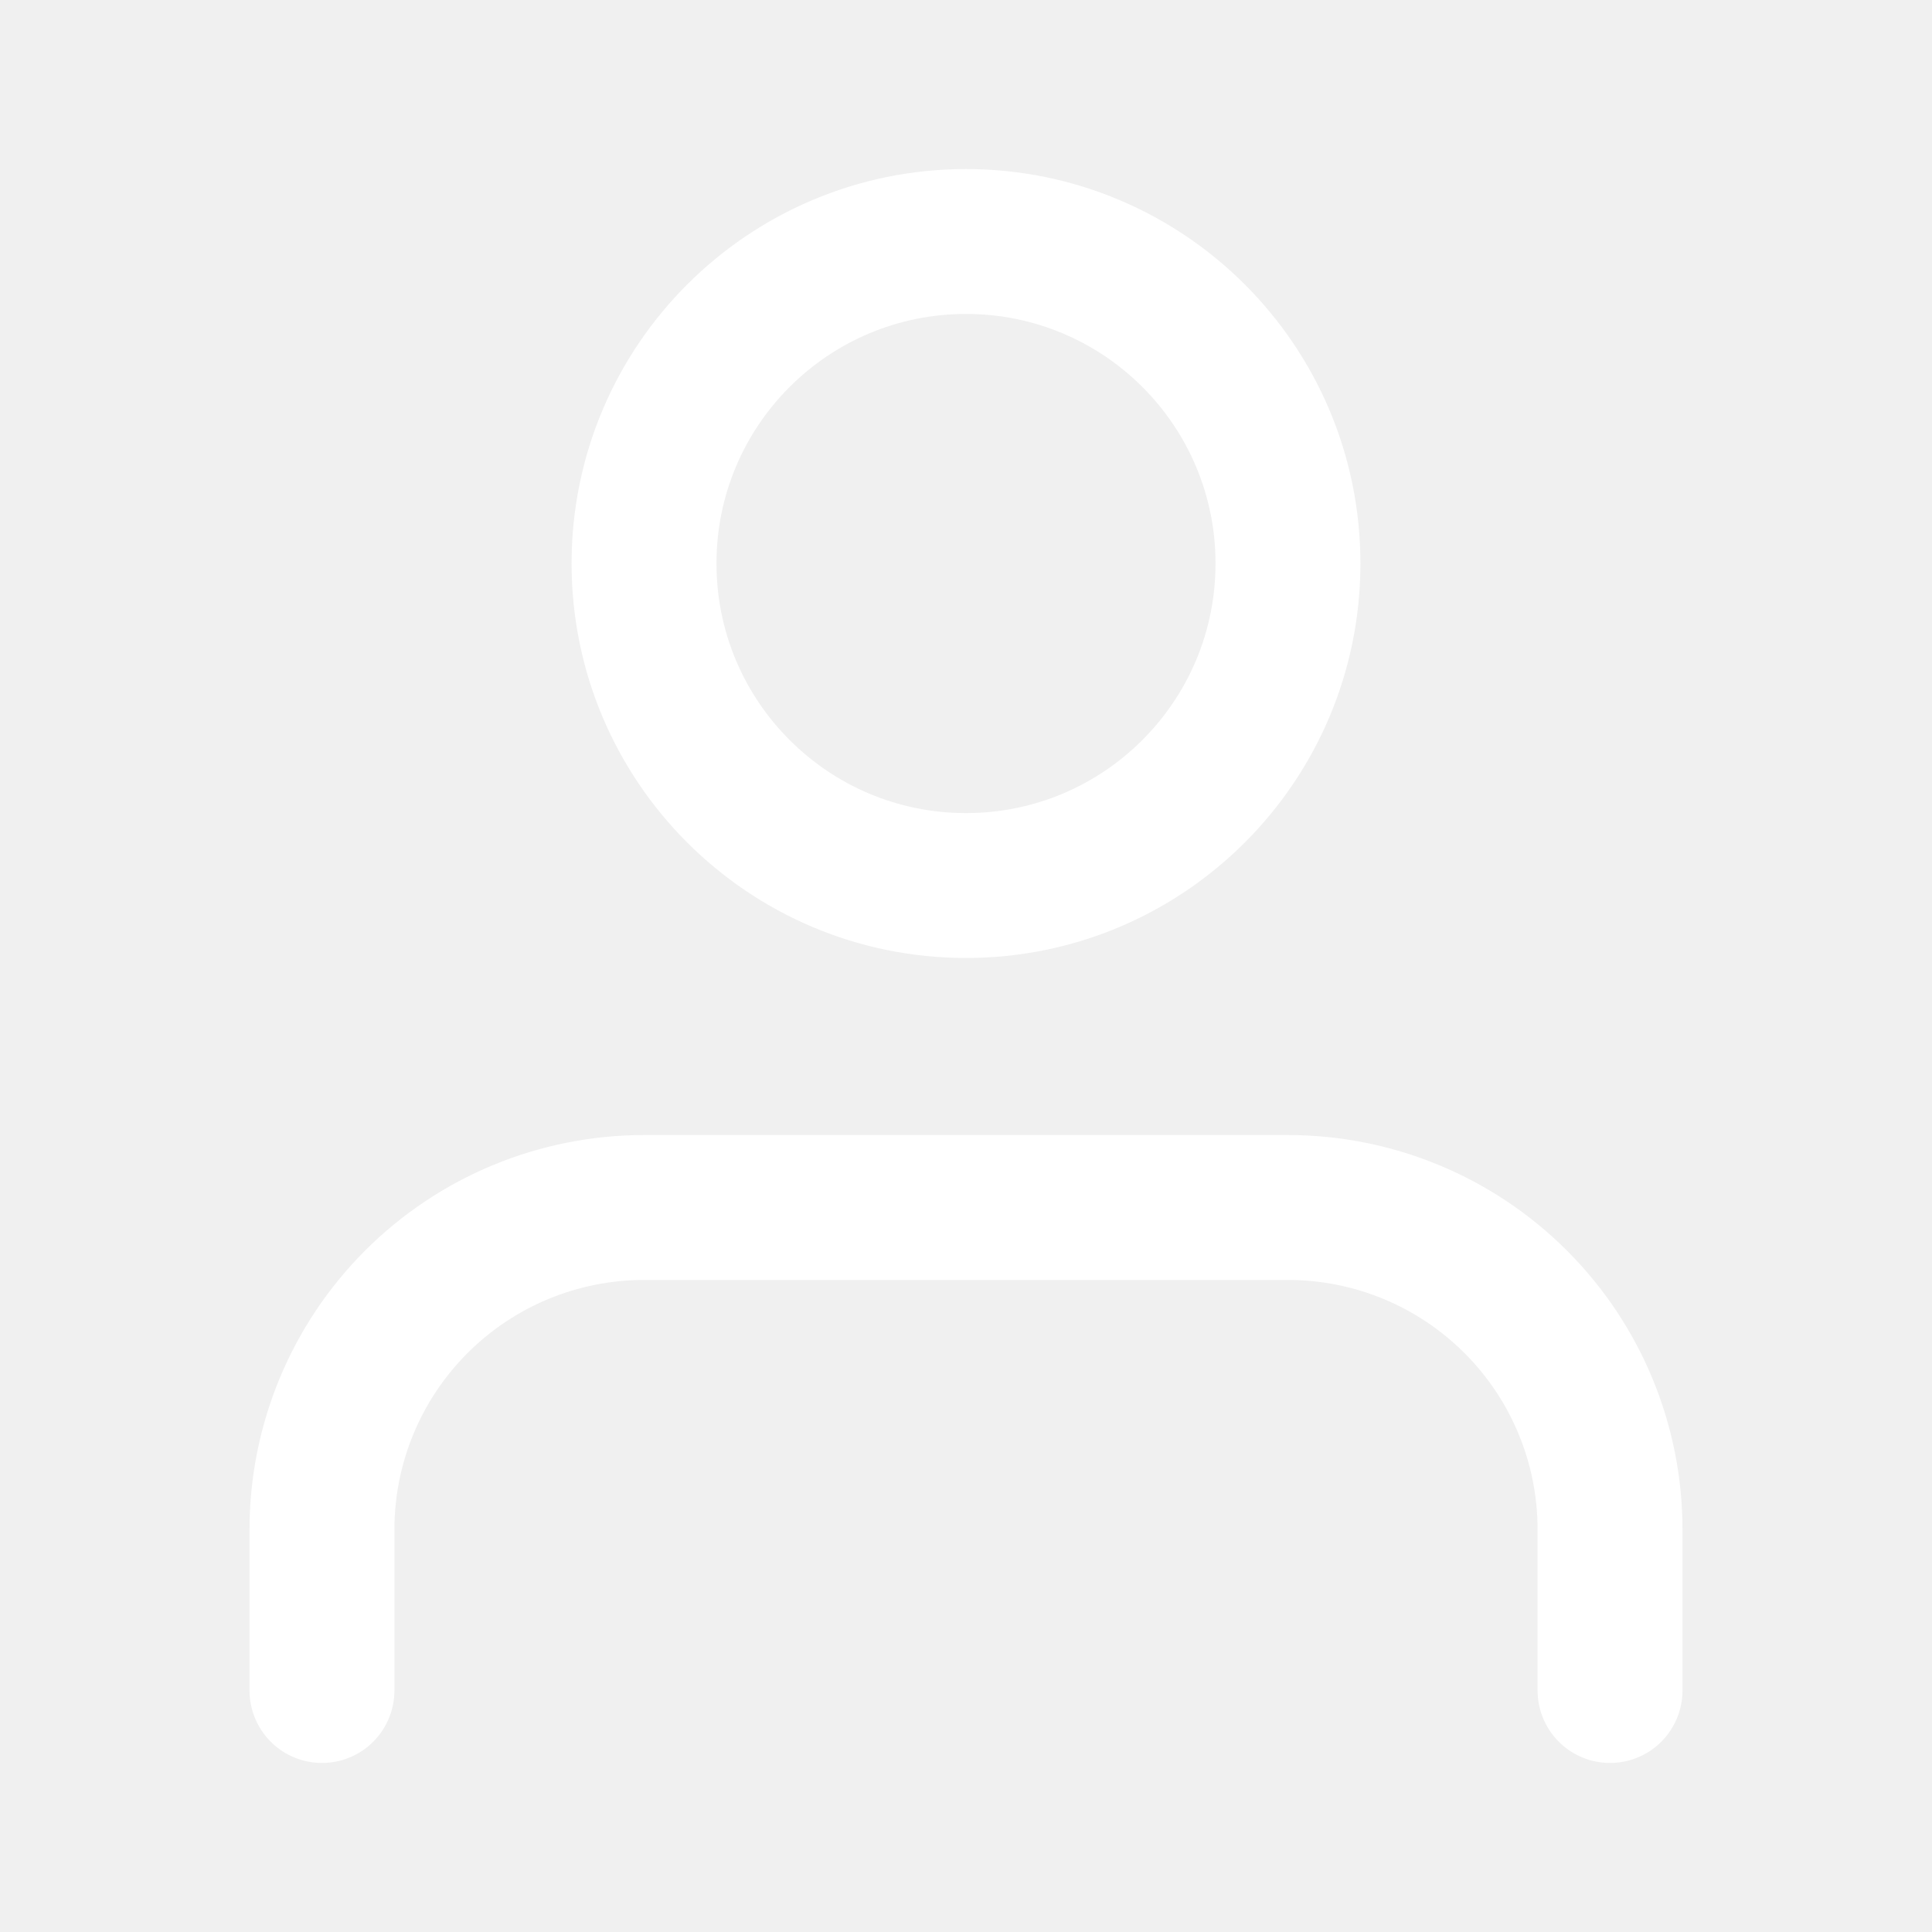
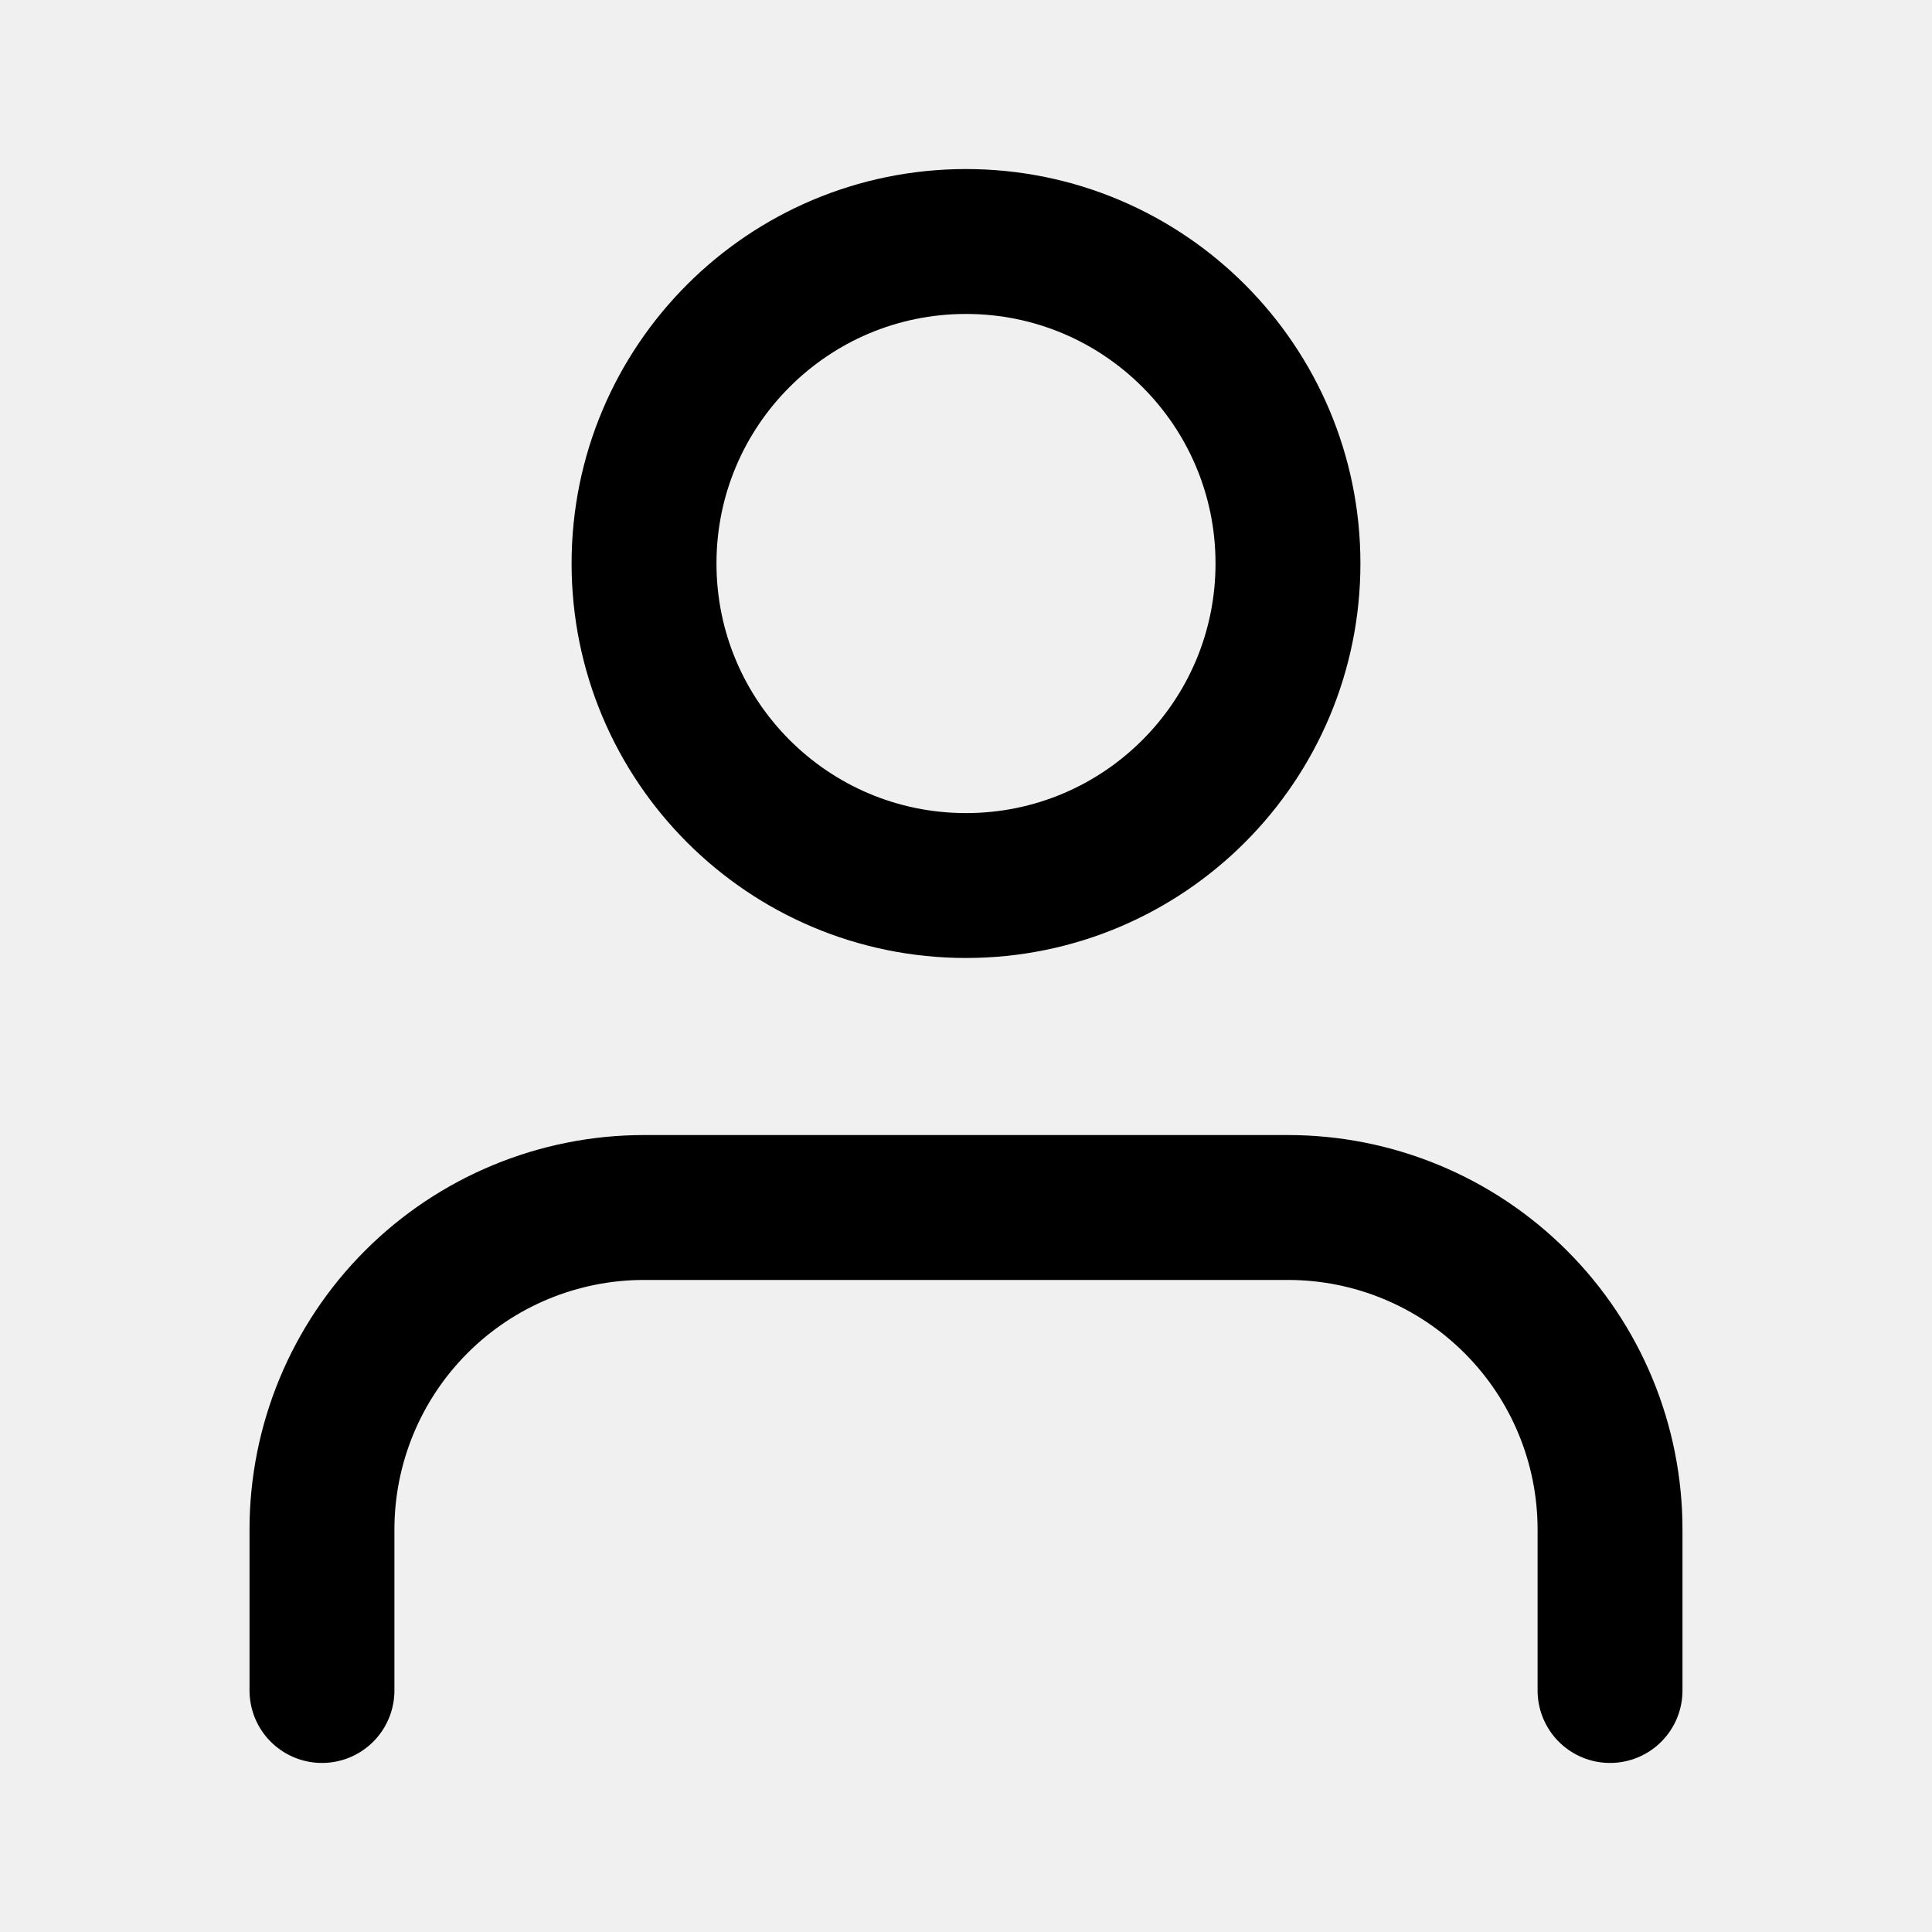
<svg xmlns="http://www.w3.org/2000/svg" width="20" height="20" viewBox="0 0 20 20" fill="none">
-   <path d="M16.667 17.5V15.833C16.667 14.949 16.316 14.101 15.69 13.476C15.065 12.851 14.217 12.5 13.333 12.5H6.667C5.783 12.5 4.935 12.851 4.31 13.476C3.685 14.101 3.333 14.949 3.333 15.833V17.5" stroke="white" stroke-width="1.5" stroke-linecap="round" stroke-linejoin="round" />
-   <path d="M10 9.167C11.841 9.167 13.333 7.674 13.333 5.833C13.333 3.992 11.841 2.5 10 2.5C8.159 2.5 6.667 3.992 6.667 5.833C6.667 7.674 8.159 9.167 10 9.167Z" stroke="white" stroke-width="1.5" stroke-linecap="round" stroke-linejoin="round" />
+   <path d="M16.667 17.5V15.833C16.667 14.949 16.316 14.101 15.69 13.476C15.065 12.851 14.217 12.5 13.333 12.5H6.667C5.783 12.5 4.935 12.851 4.31 13.476C3.685 14.101 3.333 14.949 3.333 15.833V17.5" stroke="currentColor" stroke-width="1.5" stroke-linecap="round" stroke-linejoin="round" />
+   <path d="M10 9.167C11.841 9.167 13.333 7.674 13.333 5.833C13.333 3.992 11.841 2.5 10 2.5C8.159 2.5 6.667 3.992 6.667 5.833C6.667 7.674 8.159 9.167 10 9.167Z" stroke="currentColor" stroke-width="1.5" stroke-linecap="round" stroke-linejoin="round" />
</svg>
